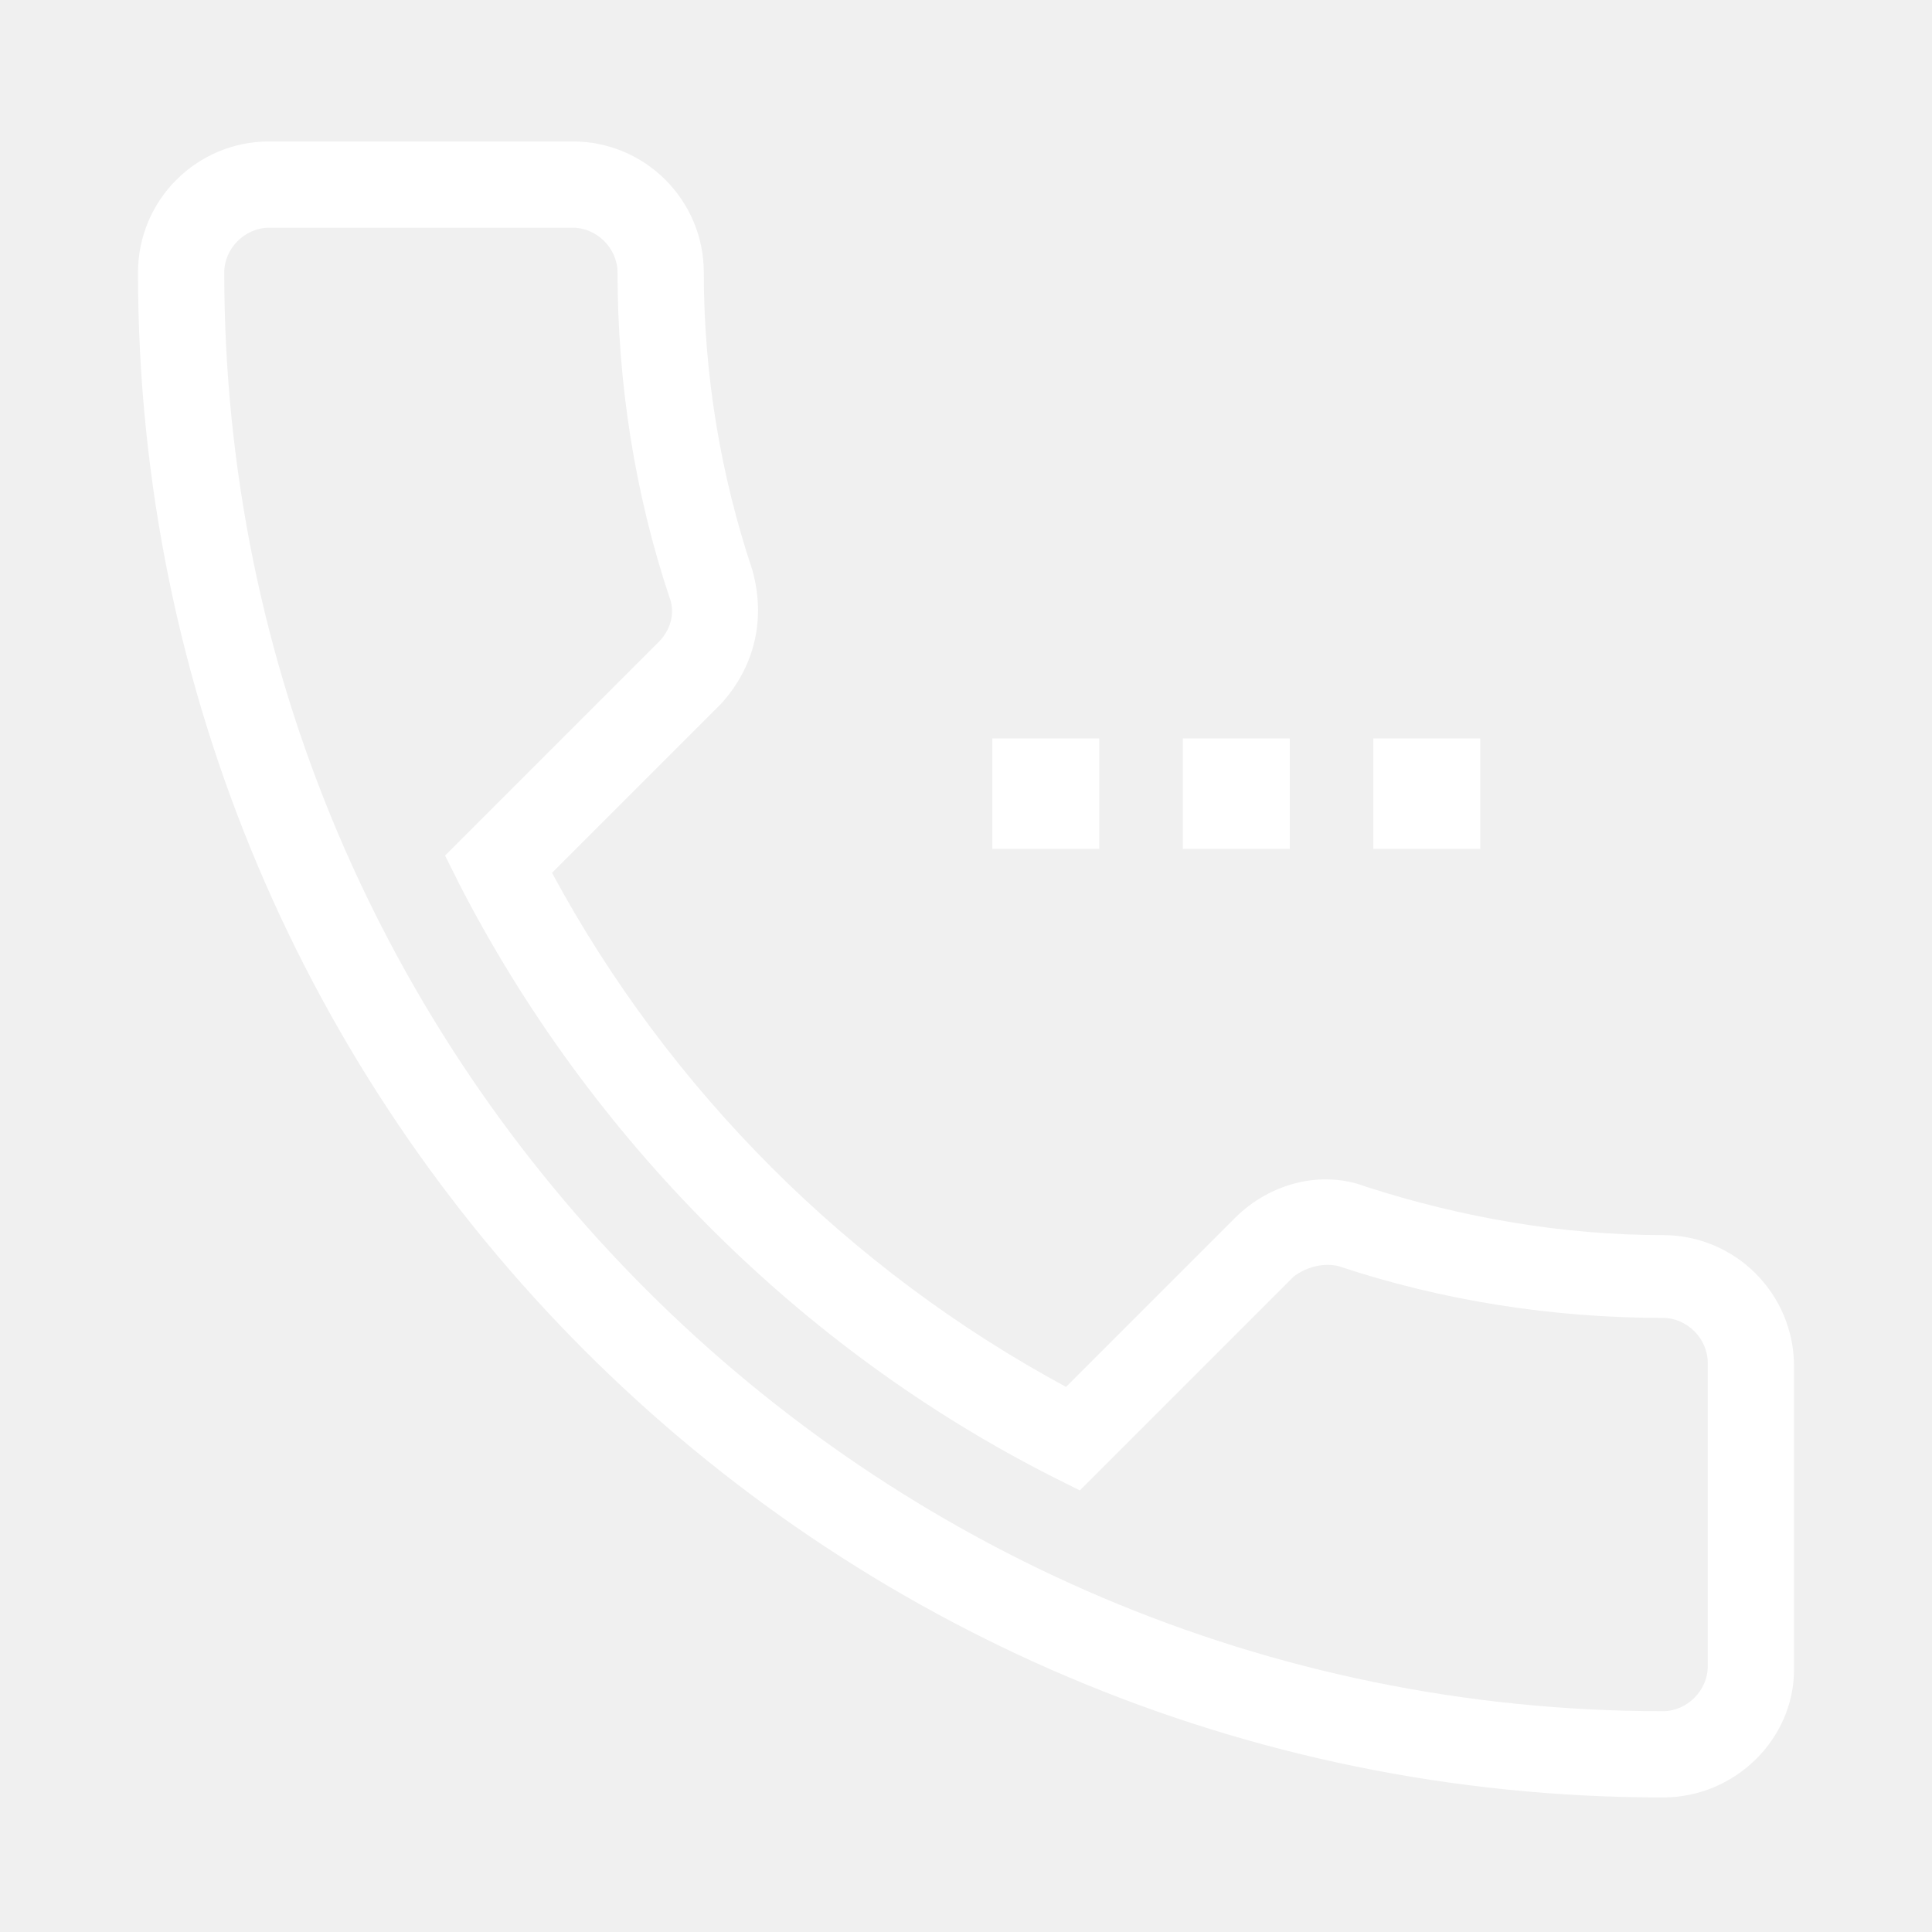
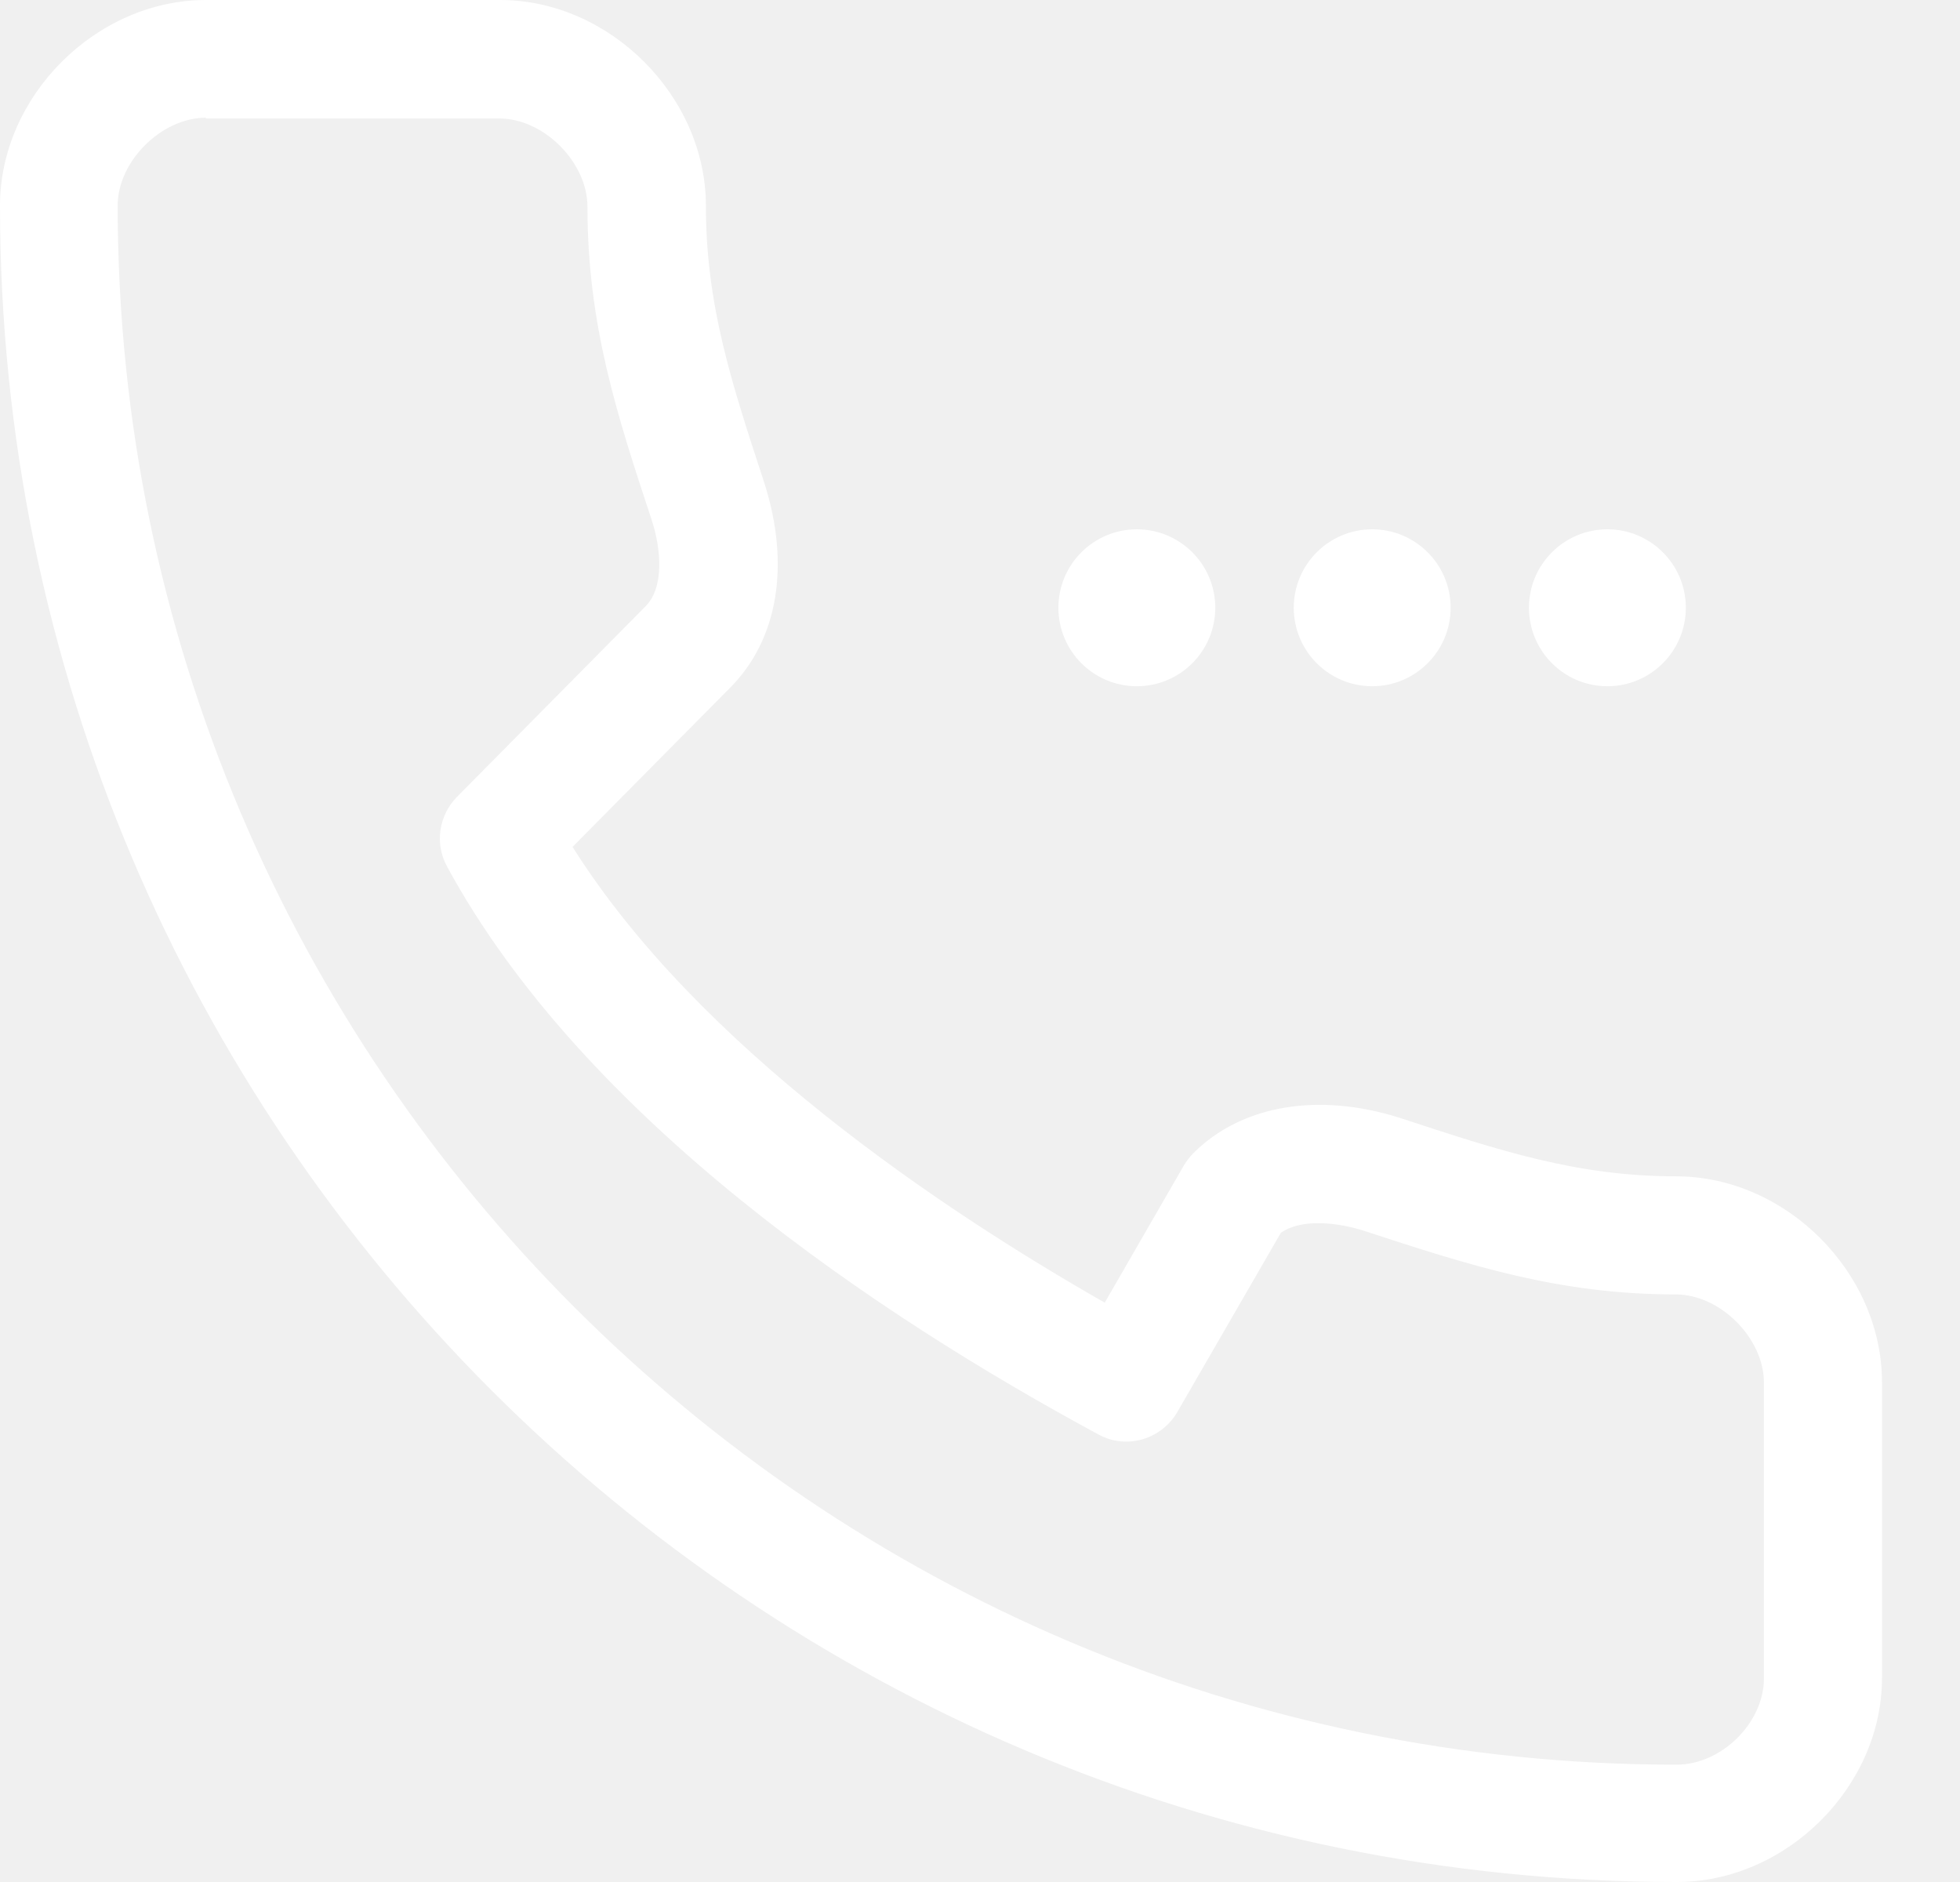
- <svg xmlns="http://www.w3.org/2000/svg" version="1.1" x="0px" y="0px" viewBox="0 0 56 56" style="enable-background:new 0 0 56 56;" xml:space="preserve">
-   <style type="text/css">
- 	.st0{display:none;}
- 	.st1{display:inline;fill:#2A2A2A;}
- 	.st2{fill:#2A2A2A;}
- 	.st3{fill:#FFFFFF;}
- 	.st4{fill:none;stroke:#FFFFFF;stroke-width:3;stroke-linecap:round;stroke-linejoin:round;stroke-miterlimit:10;}
- 	.st5{fill:none;stroke:#FFFFFF;stroke-width:3;stroke-linecap:round;stroke-linejoin:round;}
- 	.st6{fill:none;}
- 	.st7{fill:#FF002B;}
- 	.st8{fill:url(#SVGID_1_);}
- 	.st9{fill:url(#SVGID_2_);}
- 	.st10{clip-path:url(#SVGID_4_);}
- 	.st11{fill:#FF0606;}
- </style>
-   <g id="FOND" class="st0">
- </g>
-   <g id="Calque_1">
-     <rect class="st6" width="56" height="56" />
-     <g>
-       <path class="st3" d="M48.2,52.1C23.8,52.1,4,32.3,4,7.9c0-2.1,1.7-3.8,3.8-3.8h8.8c2.1,0,3.8,1.7,3.8,3.8c0,3,0.5,5.9,1.4,8.6    c0.4,1.4,0.1,2.8-0.9,3.9L16,25.3c3.4,6.3,8.6,11.5,14.9,14.9l4.9-4.9c1-1,2.5-1.4,3.8-0.9c2.8,0.9,5.7,1.4,8.6,1.4    c2.1,0,3.8,1.7,3.8,3.8v8.8C52,50.4,50.3,52.1,48.2,52.1z M7.8,6.6c-0.7,0-1.3,0.6-1.3,1.3c0,23,18.7,41.7,41.7,41.7    c0.7,0,1.3-0.6,1.3-1.3v-8.8c0-0.7-0.6-1.3-1.3-1.3c-3.2,0-6.4-0.5-9.4-1.5c-0.4-0.1-0.9,0-1.3,0.3l-6.2,6.2l-0.8-0.4    c-7.3-3.7-13.4-9.8-17.2-17.2l-0.4-0.8l6.2-6.2c0.3-0.3,0.5-0.8,0.3-1.3c-1-3-1.5-6.2-1.5-9.4c0-0.7-0.6-1.3-1.3-1.3H7.8z" />
-     </g>
-     <rect x="39.9" y="21.5" transform="matrix(-1 -1.224647e-16 1.224647e-16 -1 82.8065 46.1047)" class="st3" width="3.1" height="3.2" />
-     <rect x="34.3" y="21.5" transform="matrix(-1 -1.224647e-16 1.224647e-16 -1 71.6849 46.1047)" class="st3" width="3.1" height="3.2" />
-     <rect x="28.7" y="21.5" transform="matrix(-1 -1.224647e-16 1.224647e-16 -1 60.5632 46.1047)" class="st3" width="3.1" height="3.2" />
-   </g>
+ <svg xmlns="http://www.w3.org/2000/svg" width="25" height="24" viewBox="0 0 25 24" fill="none">
+   <path d="M21.384 24C9.594 24 0 14.411 0 2.621C0 1.226 1.226 0 2.626 0H6.378C7.778 0 9.004 1.226 9.004 2.626C9.004 3.897 9.334 4.892 9.749 6.158C10.084 7.208 9.924 8.163 9.304 8.779L7.303 10.8C8.909 13.351 11.995 15.416 14.091 16.612L15.101 14.861C15.136 14.806 15.176 14.751 15.221 14.706C15.837 14.091 16.817 13.926 17.857 14.256C19.133 14.676 20.123 15.001 21.379 15.001C22.779 15.001 24.005 16.227 24.005 17.627V21.399C24.005 22.785 22.785 24 21.389 24H21.384ZM2.626 1.501C2.061 1.501 1.501 2.056 1.501 2.621C1.501 13.586 10.419 22.504 21.384 22.504C21.959 22.504 22.499 21.969 22.499 21.404V17.632C22.499 17.067 21.944 16.507 21.374 16.507C19.878 16.507 18.733 16.132 17.402 15.697C17.057 15.586 16.597 15.537 16.337 15.722L15.016 18.008C14.811 18.358 14.366 18.488 14.011 18.293C11.185 16.767 7.448 14.266 5.702 11.05C5.542 10.759 5.597 10.399 5.827 10.164L8.233 7.733C8.474 7.493 8.434 7.003 8.313 6.633C7.873 5.302 7.493 4.147 7.493 2.636C7.493 2.071 6.938 1.511 6.368 1.511H2.626V1.501Z" fill="white" />
+   <path d="M14.5 8.751C15.053 8.751 15.501 8.303 15.501 7.75C15.501 7.198 15.053 6.75 14.5 6.75C13.948 6.75 13.5 7.198 13.5 7.75C13.5 8.303 13.948 8.751 14.5 8.751Z" fill="white" />
+   <path d="M17.502 8.751C18.055 8.751 18.503 8.303 18.503 7.75C18.503 7.198 18.055 6.75 17.502 6.75C16.95 6.75 16.502 7.198 16.502 7.75C16.502 8.303 16.95 8.751 17.502 8.751Z" fill="white" />
+   <path d="M20.502 8.751C21.055 8.751 21.503 8.303 21.503 7.75C21.503 7.198 21.055 6.75 20.502 6.75C19.95 6.75 19.502 7.198 19.502 7.75C19.502 8.303 19.95 8.751 20.502 8.751Z" fill="white" />
</svg>
